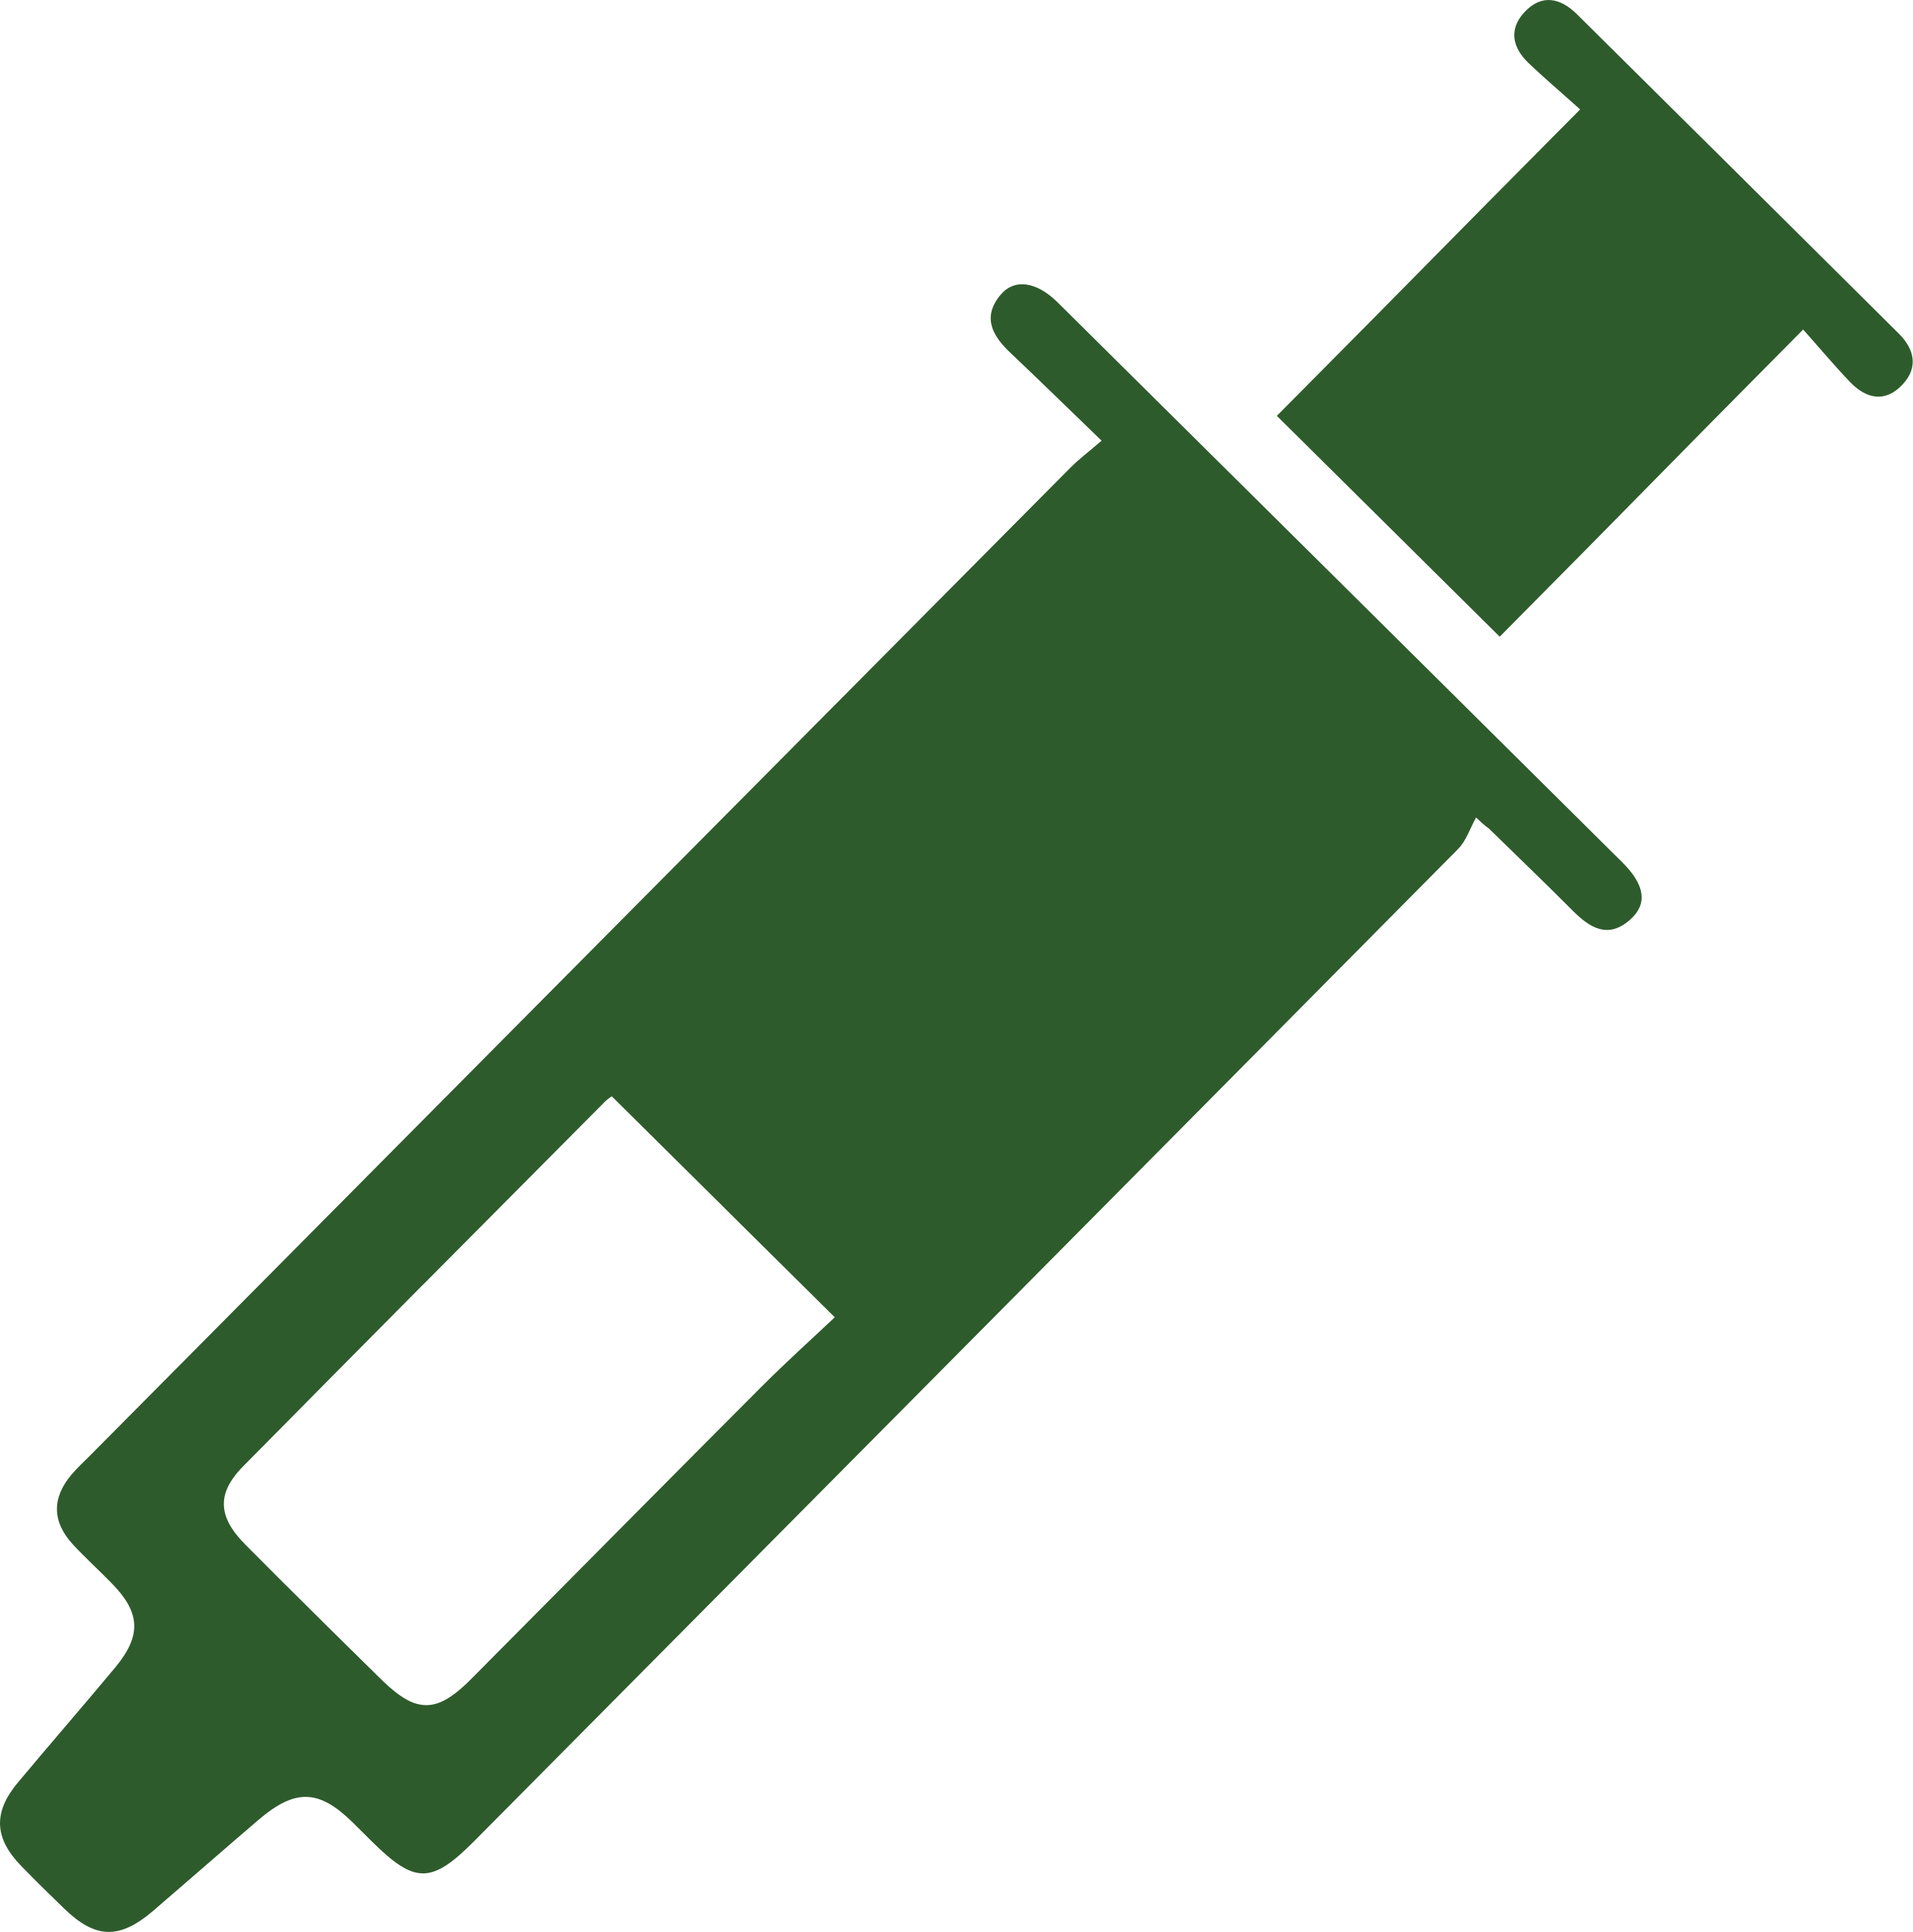
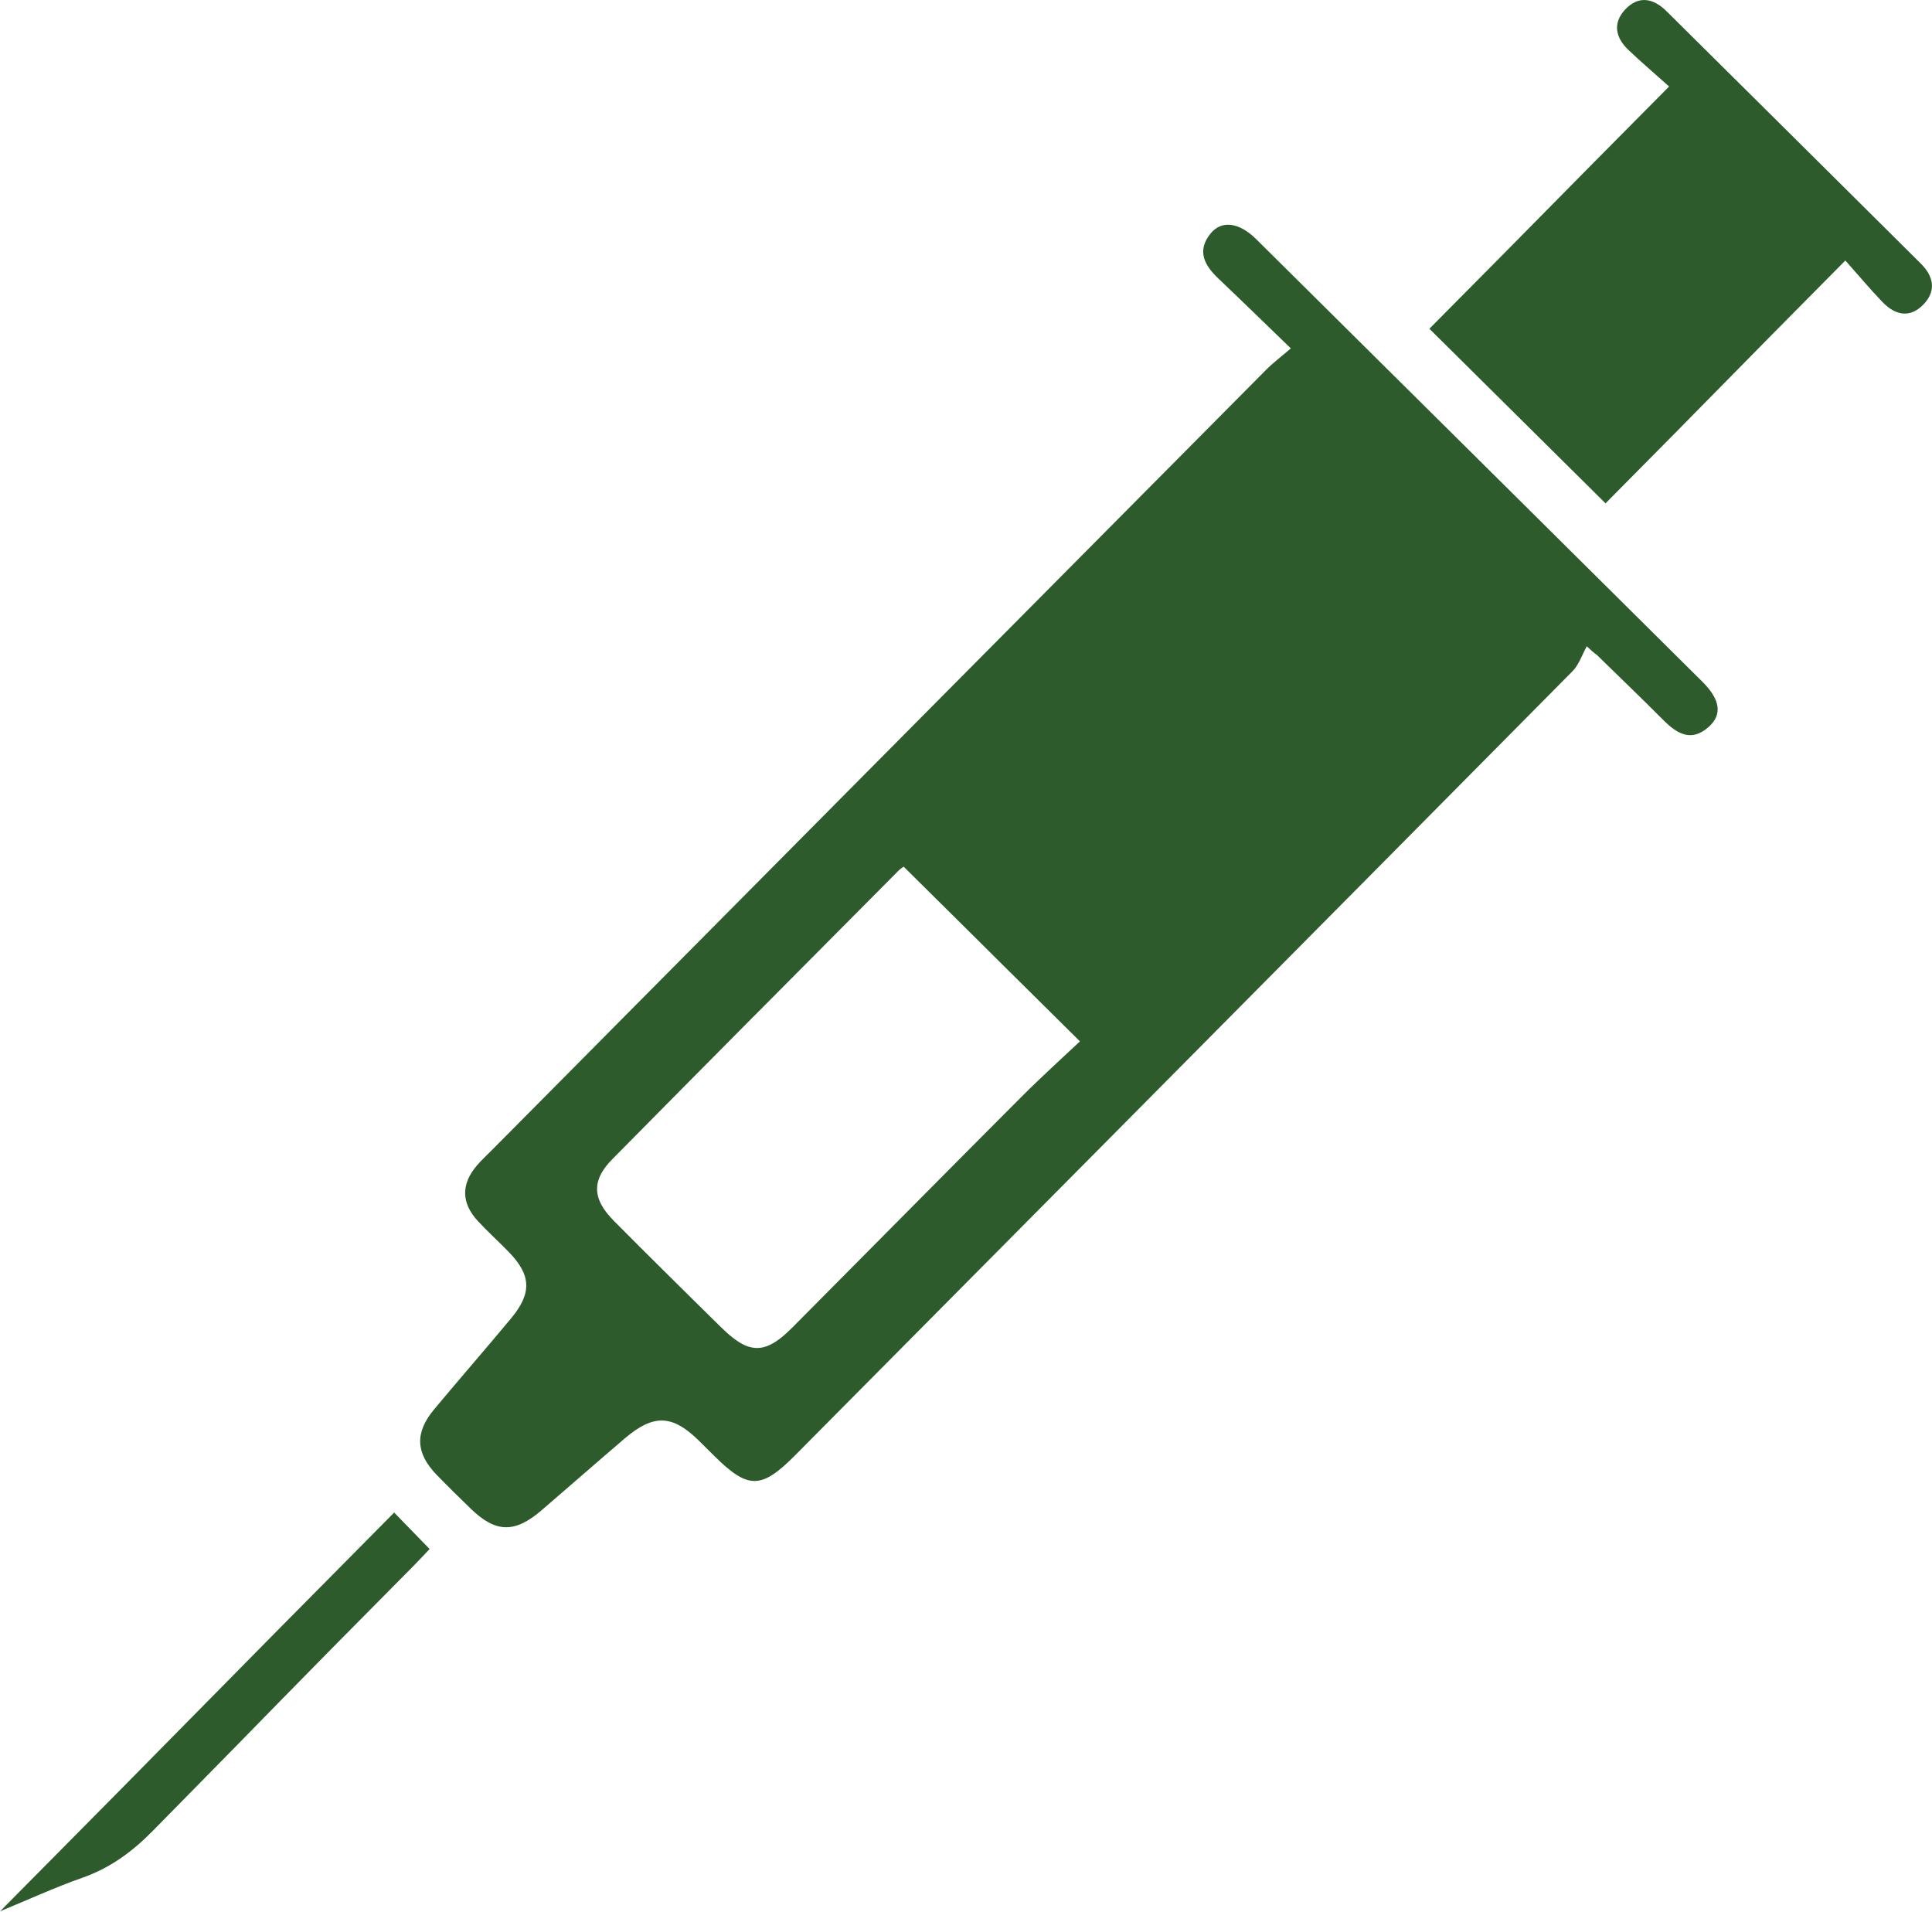
- <svg xmlns="http://www.w3.org/2000/svg" id="Layer_2" data-name="Layer 2" viewBox="0 0 307.25 310.39">
+ <svg xmlns="http://www.w3.org/2000/svg" id="Capa_2" data-name="Capa 2" viewBox="0 0 392.65 388.44">
  <defs>
    <style>
      .cls-1 {
        fill: #2e5b2c;
+         stroke-width: 0px;
      }
    </style>
  </defs>
-   <g id="Layer_1-2" data-name="Layer 1">
-     <path class="cls-1" d="M160.68,47.41c-2.93,3.57-1.28,6.53,1.61,9.26,4.7,4.45,9.32,8.98,14.66,14.13-2.09,1.8-3.66,2.98-5.02,4.35-52.47,52.85-104.92,105.73-157.37,158.6-1.02,1.04-2.11,2.02-3.05,3.13-3.21,3.77-3.17,7.6.22,11.27,1.98,2.14,4.15,4.09,6.18,6.18,4.66,4.74,4.87,8.41.59,13.57-5.17,6.22-10.49,12.32-15.68,18.54-3.94,4.74-3.74,8.88.56,13.31,2.25,2.33,4.57,4.59,6.89,6.84,5.07,4.93,8.92,5.04,14.38.36,5.64-4.85,11.24-9.76,16.9-14.6,5.89-5.02,9.68-4.89,15.1.43,1.04,1.02,2.07,2.06,3.1,3.08,6.91,6.84,9.57,6.83,16.47-.12,52.67-53.1,105.37-106.19,157.99-159.34,1.32-1.34,1.94-3.36,2.89-5.06,1.71,1.61,1.9,1.63,2.01,1.72,4.51,4.41,9.07,8.78,13.52,13.25,2.78,2.79,5.7,4.58,9.24,1.42,2.81-2.5,2.38-5.55-1.27-9.18-30.22-30-60.45-59.98-90.69-89.95-3.43-3.4-7-3.9-9.23-1.19ZM98.31,176.17c5.9,5.86,11.77,11.67,17.69,17.53.4.4.81.8,1.21,1.21,5.55,5.49,11.15,11.04,16.88,16.72l-.04.04c-3.67,3.46-7.84,7.22-11.81,11.2-6.69,6.7-13.36,13.42-20.04,20.15-8.81,8.88-17.63,17.78-26.45,26.66-3.24,3.27-5.68,4.66-8.27,4.17-.53-.09-1.07-.26-1.62-.52-1.45-.68-3-1.91-4.8-3.69-1.82-1.79-3.62-3.58-5.44-5.36-1.84-1.8-3.66-3.62-5.5-5.44-3.59-3.56-7.19-7.13-10.75-10.73-1.14-1.16-2.01-2.27-2.58-3.35-.21-.41-.39-.82-.52-1.22-.04-.13-.08-.26-.11-.39-.67-2.52.31-4.97,2.95-7.63,9.51-9.63,19.02-19.24,28.55-28.84.17-.16.33-.33.5-.49,9.67-9.74,19.35-19.48,29.03-29.22.43-.43.97-.77,1.07-.84.02.02.03.03.05.05Z" />
-     <path class="cls-1" d="M289.65,52.93c-25.81,26.02-24.34,24.76-48.75,49.36-11.85-11.75-23.63-23.42-35.8-35.48,24.39-24.55,23.11-23.45,48.72-49.23-3.01-2.7-5.72-5-8.29-7.45-2.56-2.45-3.23-5.37-.69-8.14,2.76-3,5.79-2.36,8.47.3,17.25,17.08,34.47,34.19,51.69,51.3,2.52,2.51,3.17,5.42.63,8.16-2.77,2.99-5.82,2.37-8.45-.37-2.46-2.56-4.74-5.29-7.54-8.44Z" />
+   <g id="Layer_1" data-name="Layer 1">
+     <path class="cls-1" d="M246.07,47.41c-2.93,3.57-1.28,6.53,1.61,9.26,4.7,4.45,9.32,8.98,14.66,14.13-2.09,1.8-3.66,2.98-5.02,4.35-52.47,52.85-104.92,105.73-157.37,158.6-1.02,1.04-2.11,2.02-3.05,3.13-3.21,3.77-3.17,7.6.22,11.27,1.98,2.14,4.15,4.09,6.18,6.18,4.66,4.74,4.87,8.41.59,13.57-5.17,6.22-10.49,12.32-15.68,18.54-3.94,4.74-3.74,8.88.56,13.31,2.25,2.33,4.57,4.59,6.89,6.84,5.07,4.93,8.92,5.04,14.38.36,5.64-4.85,11.24-9.76,16.9-14.6,5.89-5.02,9.68-4.89,15.1.43,1.04,1.02,2.07,2.06,3.1,3.08,6.91,6.84,9.57,6.83,16.47-.12,52.67-53.1,105.37-106.19,157.99-159.34,1.32-1.34,1.94-3.36,2.89-5.06,1.71,1.61,1.9,1.63,2.01,1.72,4.51,4.41,9.07,8.78,13.52,13.25,2.78,2.79,5.7,4.58,9.24,1.42,2.81-2.5,2.38-5.55-1.27-9.18-30.22-30-60.45-59.98-90.69-89.95-3.43-3.4-7-3.9-9.23-1.19ZM183.7,176.17c5.9,5.86,11.77,11.67,17.69,17.53.4.4.81.8,1.21,1.21,5.55,5.49,11.15,11.04,16.88,16.72l-.04.04c-3.67,3.46-7.84,7.22-11.81,11.2-6.69,6.7-13.36,13.42-20.04,20.15-8.81,8.88-17.63,17.78-26.45,26.66-3.24,3.27-5.68,4.66-8.27,4.17-.53-.09-1.07-.26-1.62-.52-1.45-.68-3-1.91-4.8-3.69-1.82-1.79-3.62-3.58-5.44-5.36-1.84-1.8-3.66-3.62-5.5-5.44-3.59-3.56-7.19-7.13-10.75-10.73-1.14-1.16-2.01-2.27-2.58-3.35-.21-.41-.39-.82-.52-1.22-.04-.13-.08-.26-.11-.39-.67-2.52.31-4.97,2.95-7.63,9.51-9.63,19.02-19.24,28.55-28.84.17-.16.33-.33.5-.49,9.67-9.74,19.35-19.48,29.03-29.22.43-.43.97-.77,1.07-.84.02.02.03.03.05.05Z" />
+     <path class="cls-1" d="M375.05,52.93c-25.81,26.02-24.34,24.76-48.75,49.36-11.85-11.75-23.63-23.42-35.8-35.48,24.39-24.55,23.11-23.45,48.72-49.23-3.01-2.7-5.72-5-8.29-7.45-2.56-2.45-3.23-5.37-.69-8.14,2.76-3,5.79-2.36,8.47.3,17.25,17.08,34.47,34.19,51.69,51.3,2.52,2.51,3.17,5.42.63,8.16-2.77,2.99-5.82,2.37-8.45-.37-2.46-2.56-4.74-5.29-7.54-8.44Z" />
+     <path class="cls-1" d="M0,388.44c39.57-39.89,41-41.63,80.11-81.05,2.19,2.26,4.61,4.74,7.2,7.41-.78.83-1.96,2.11-3.19,3.35-30.29,30.55-22.91,23.31-53.1,53.96-4.18,4.24-8.65,7.52-14.29,9.5-5.55,1.95-10.91,4.42-16.74,6.82Z" />
  </g>
</svg>
